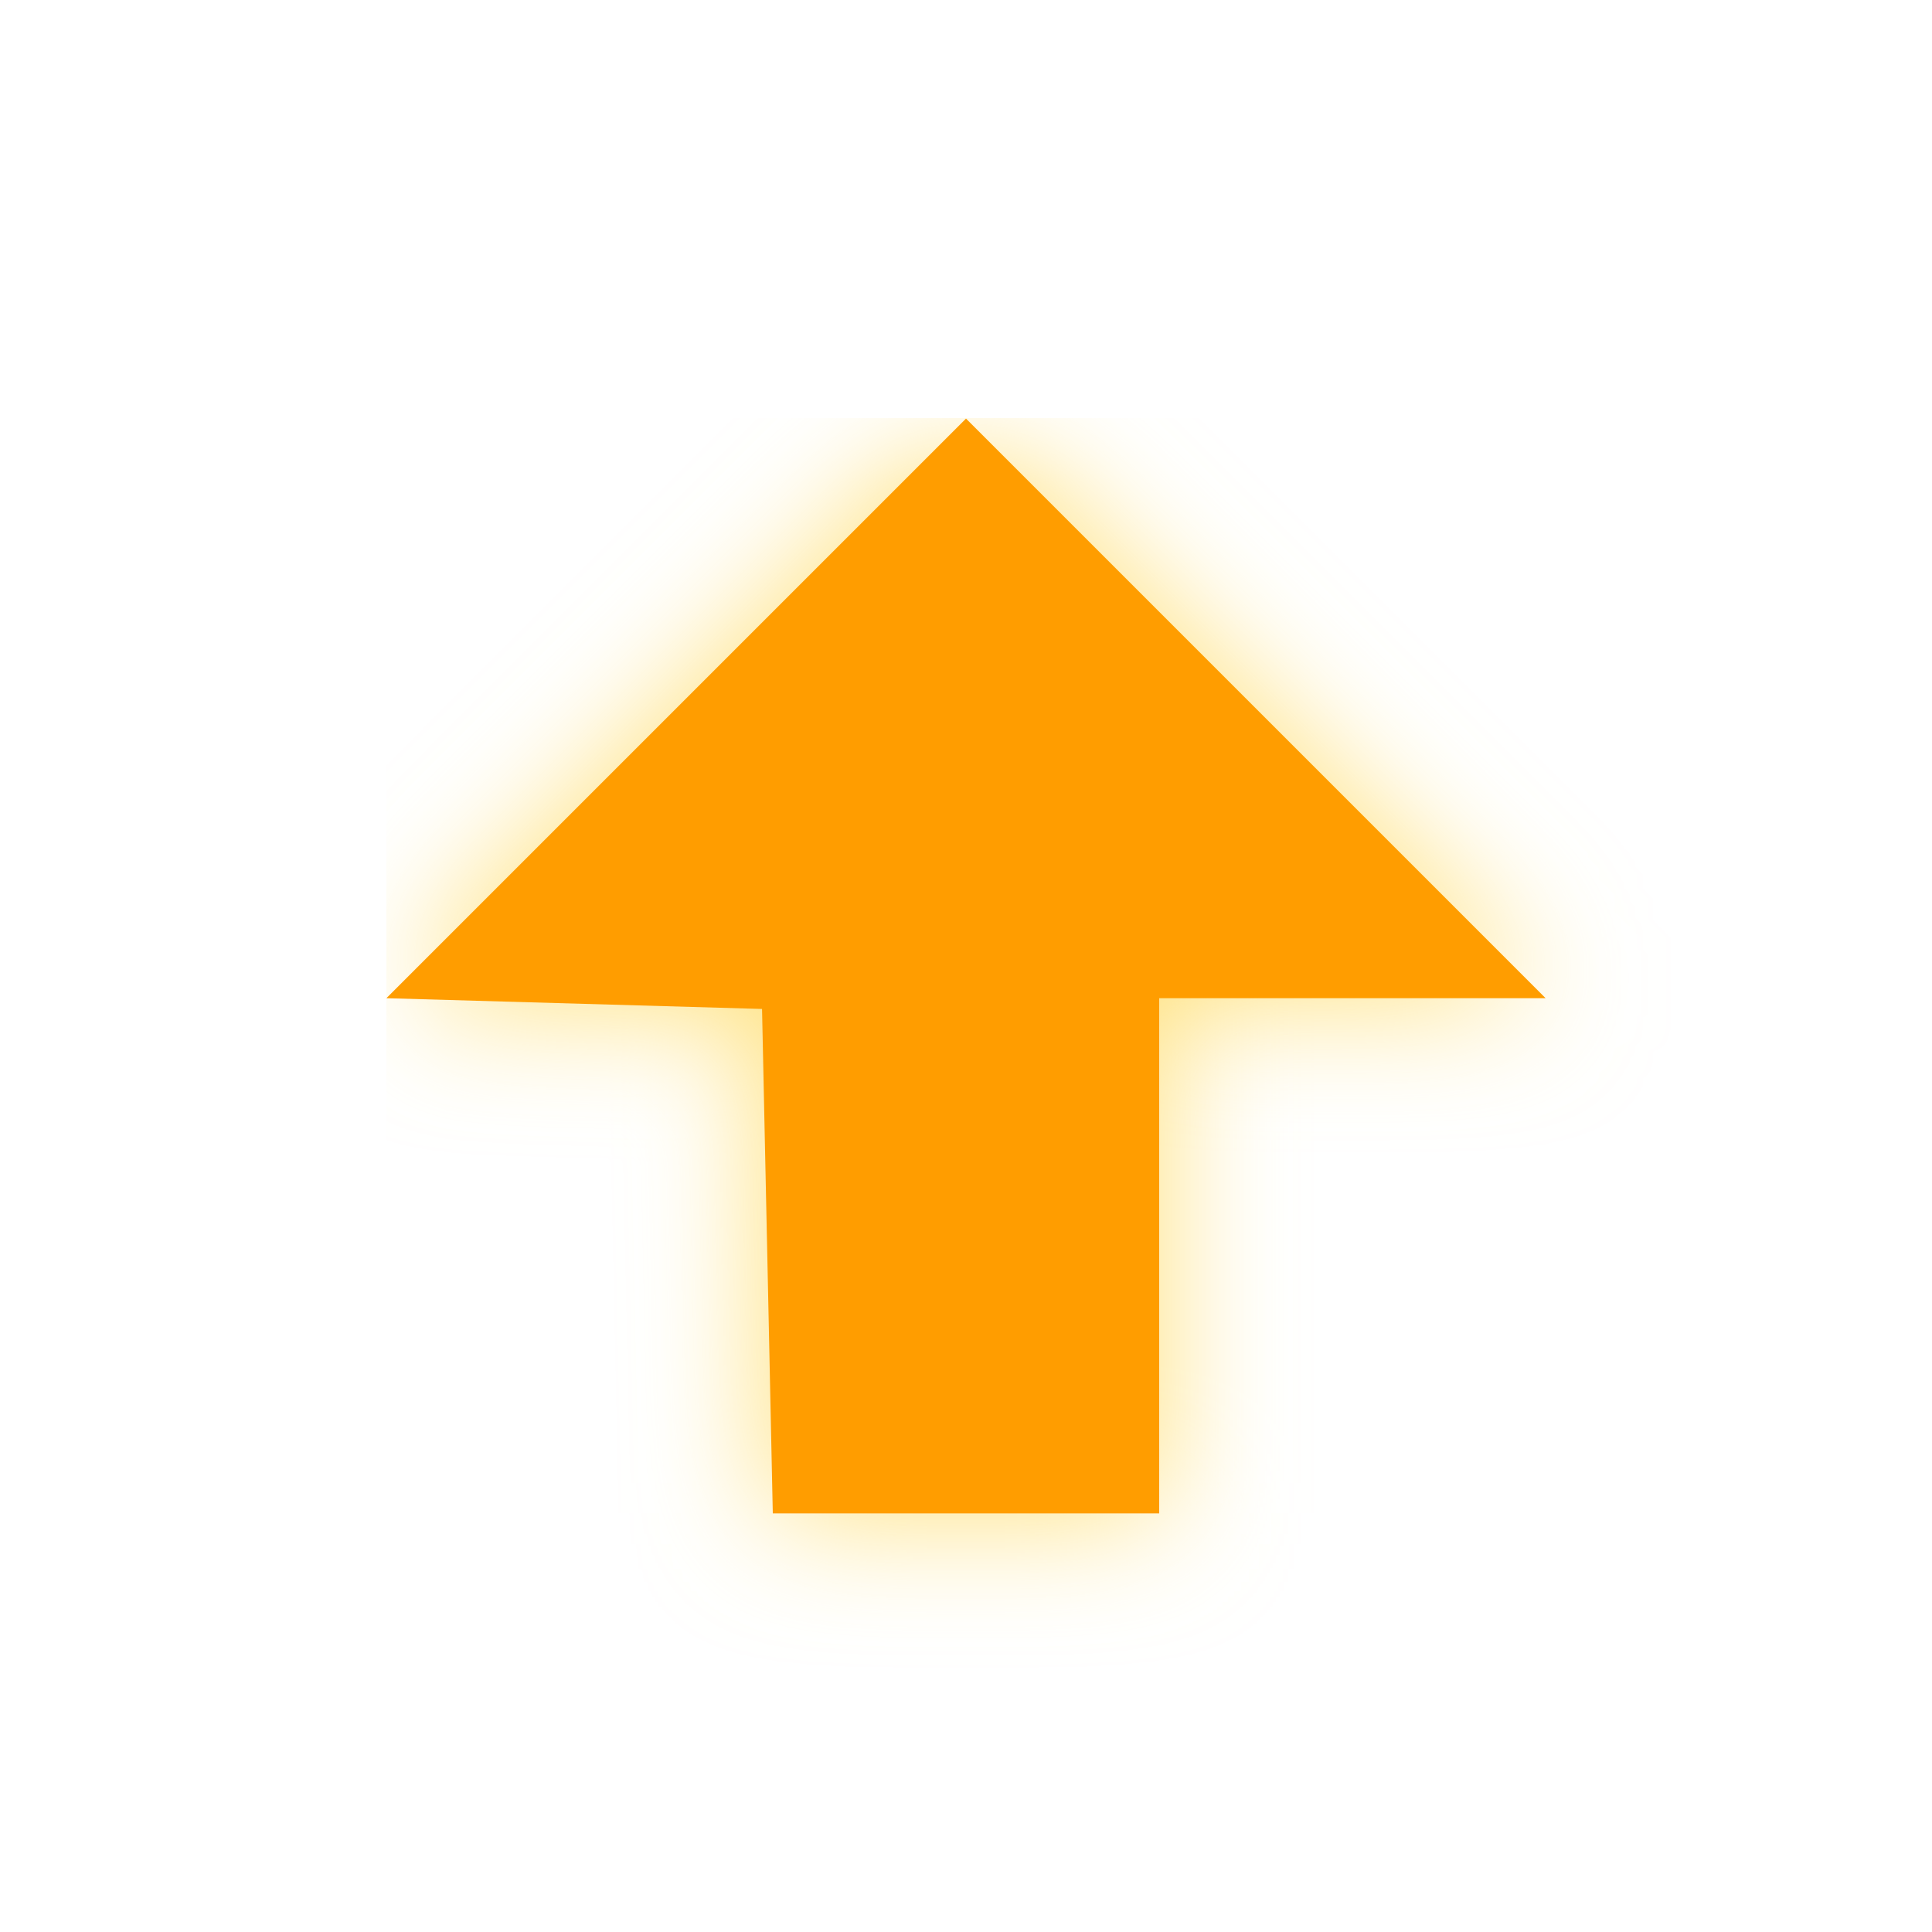
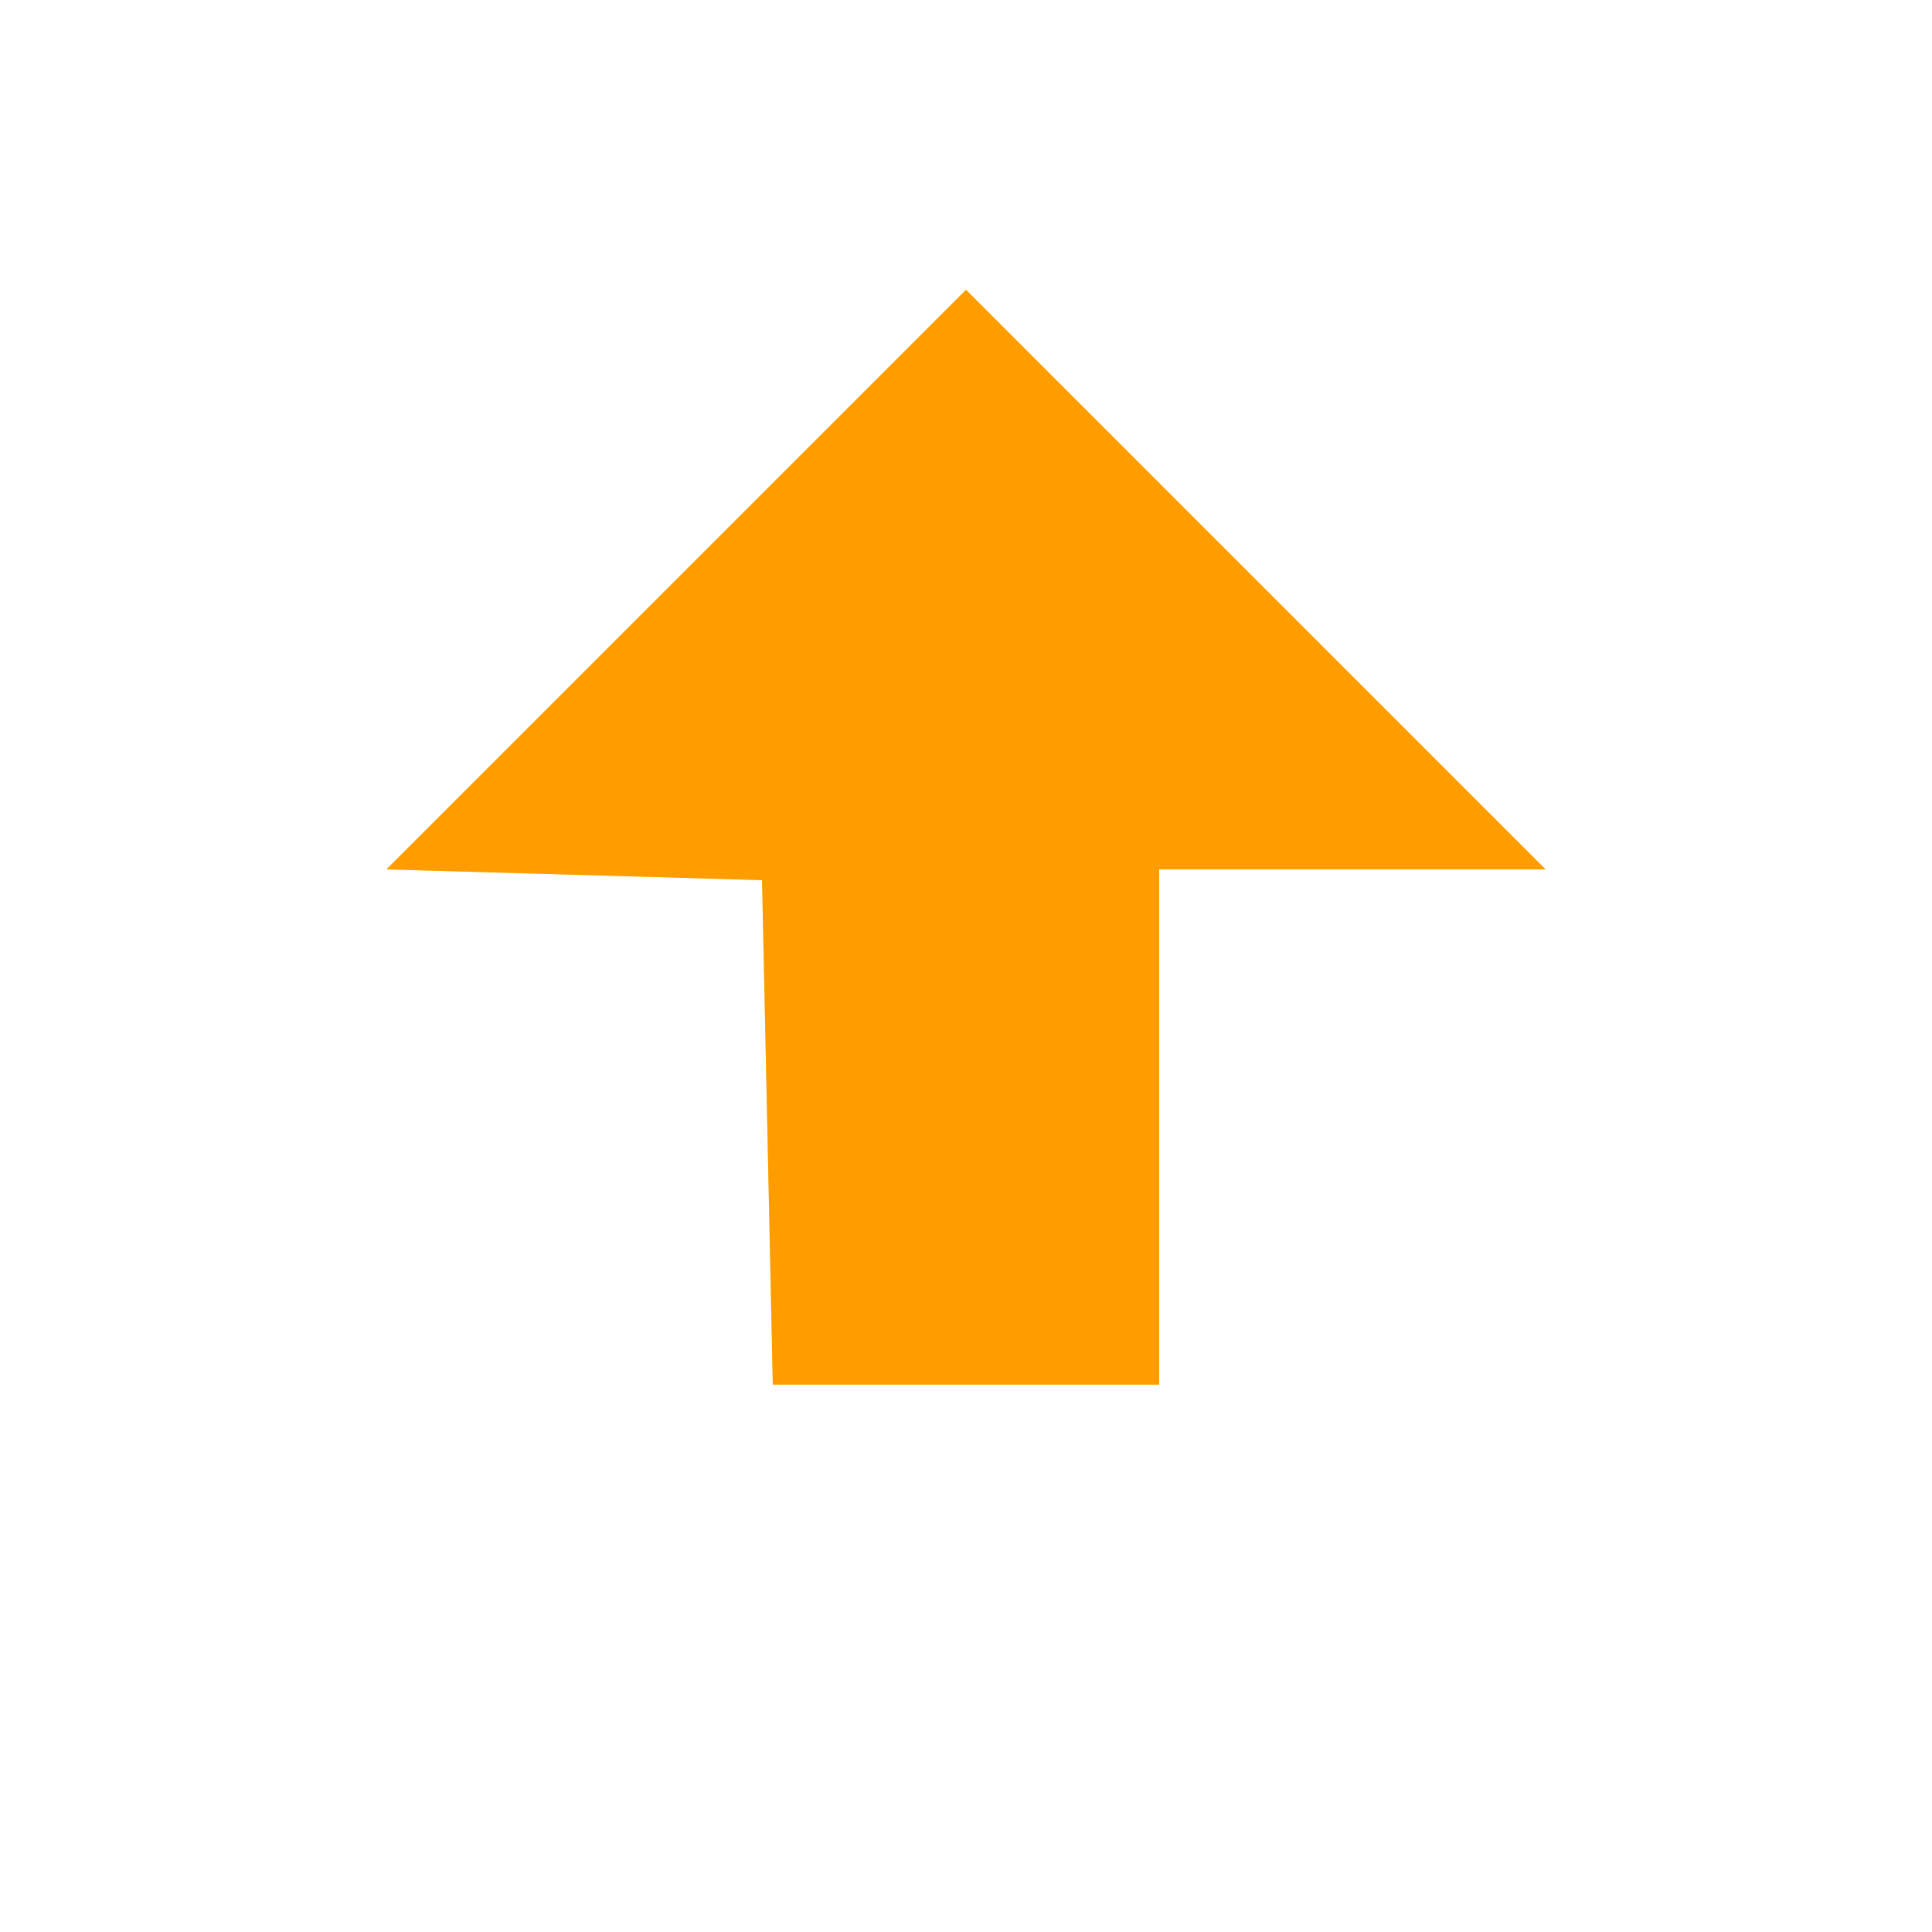
<svg xmlns="http://www.w3.org/2000/svg" width="30" height="30">
-   <defs>
-     <filter id="f" x="0" y="0" width="200%" height="200%">
-       <feGaussianBlur result="blurOut" in="offOut" stdDeviation="1" />
-     </filter>
-   </defs>
-   <polygon points="15,6.5 6,15.5 11.833,15.667 12,23.5 18,23.5 18,15.5 24,15.5" fill="#ffe078" filter="url(#f)" />
-   <polygon points="15,6.5 6,15.5 11.833,15.667 12,23.5 18,23.5 18,15.5 24,15.5" fill="#ff9d00" />
+   <filter width="200%" height="200%" y="0" x="0">
+     <feGaussianBlur stdDeviation="1" in="offOut" result="blurOut" />
+   </filter>
+   <g filter="url(#f)">
+     <polygon fill="#FFE078" points="15,4.5 6,13.5 11.833,13.667 12,21.5 18,21.5 18,13.5 24,13.5" />
+   </g>
+   <polygon fill="#FF9D00" points="15,4.5 6,13.5 11.833,13.667 12,21.5 18,21.5 18,13.5 24,13.5" />
</svg>
